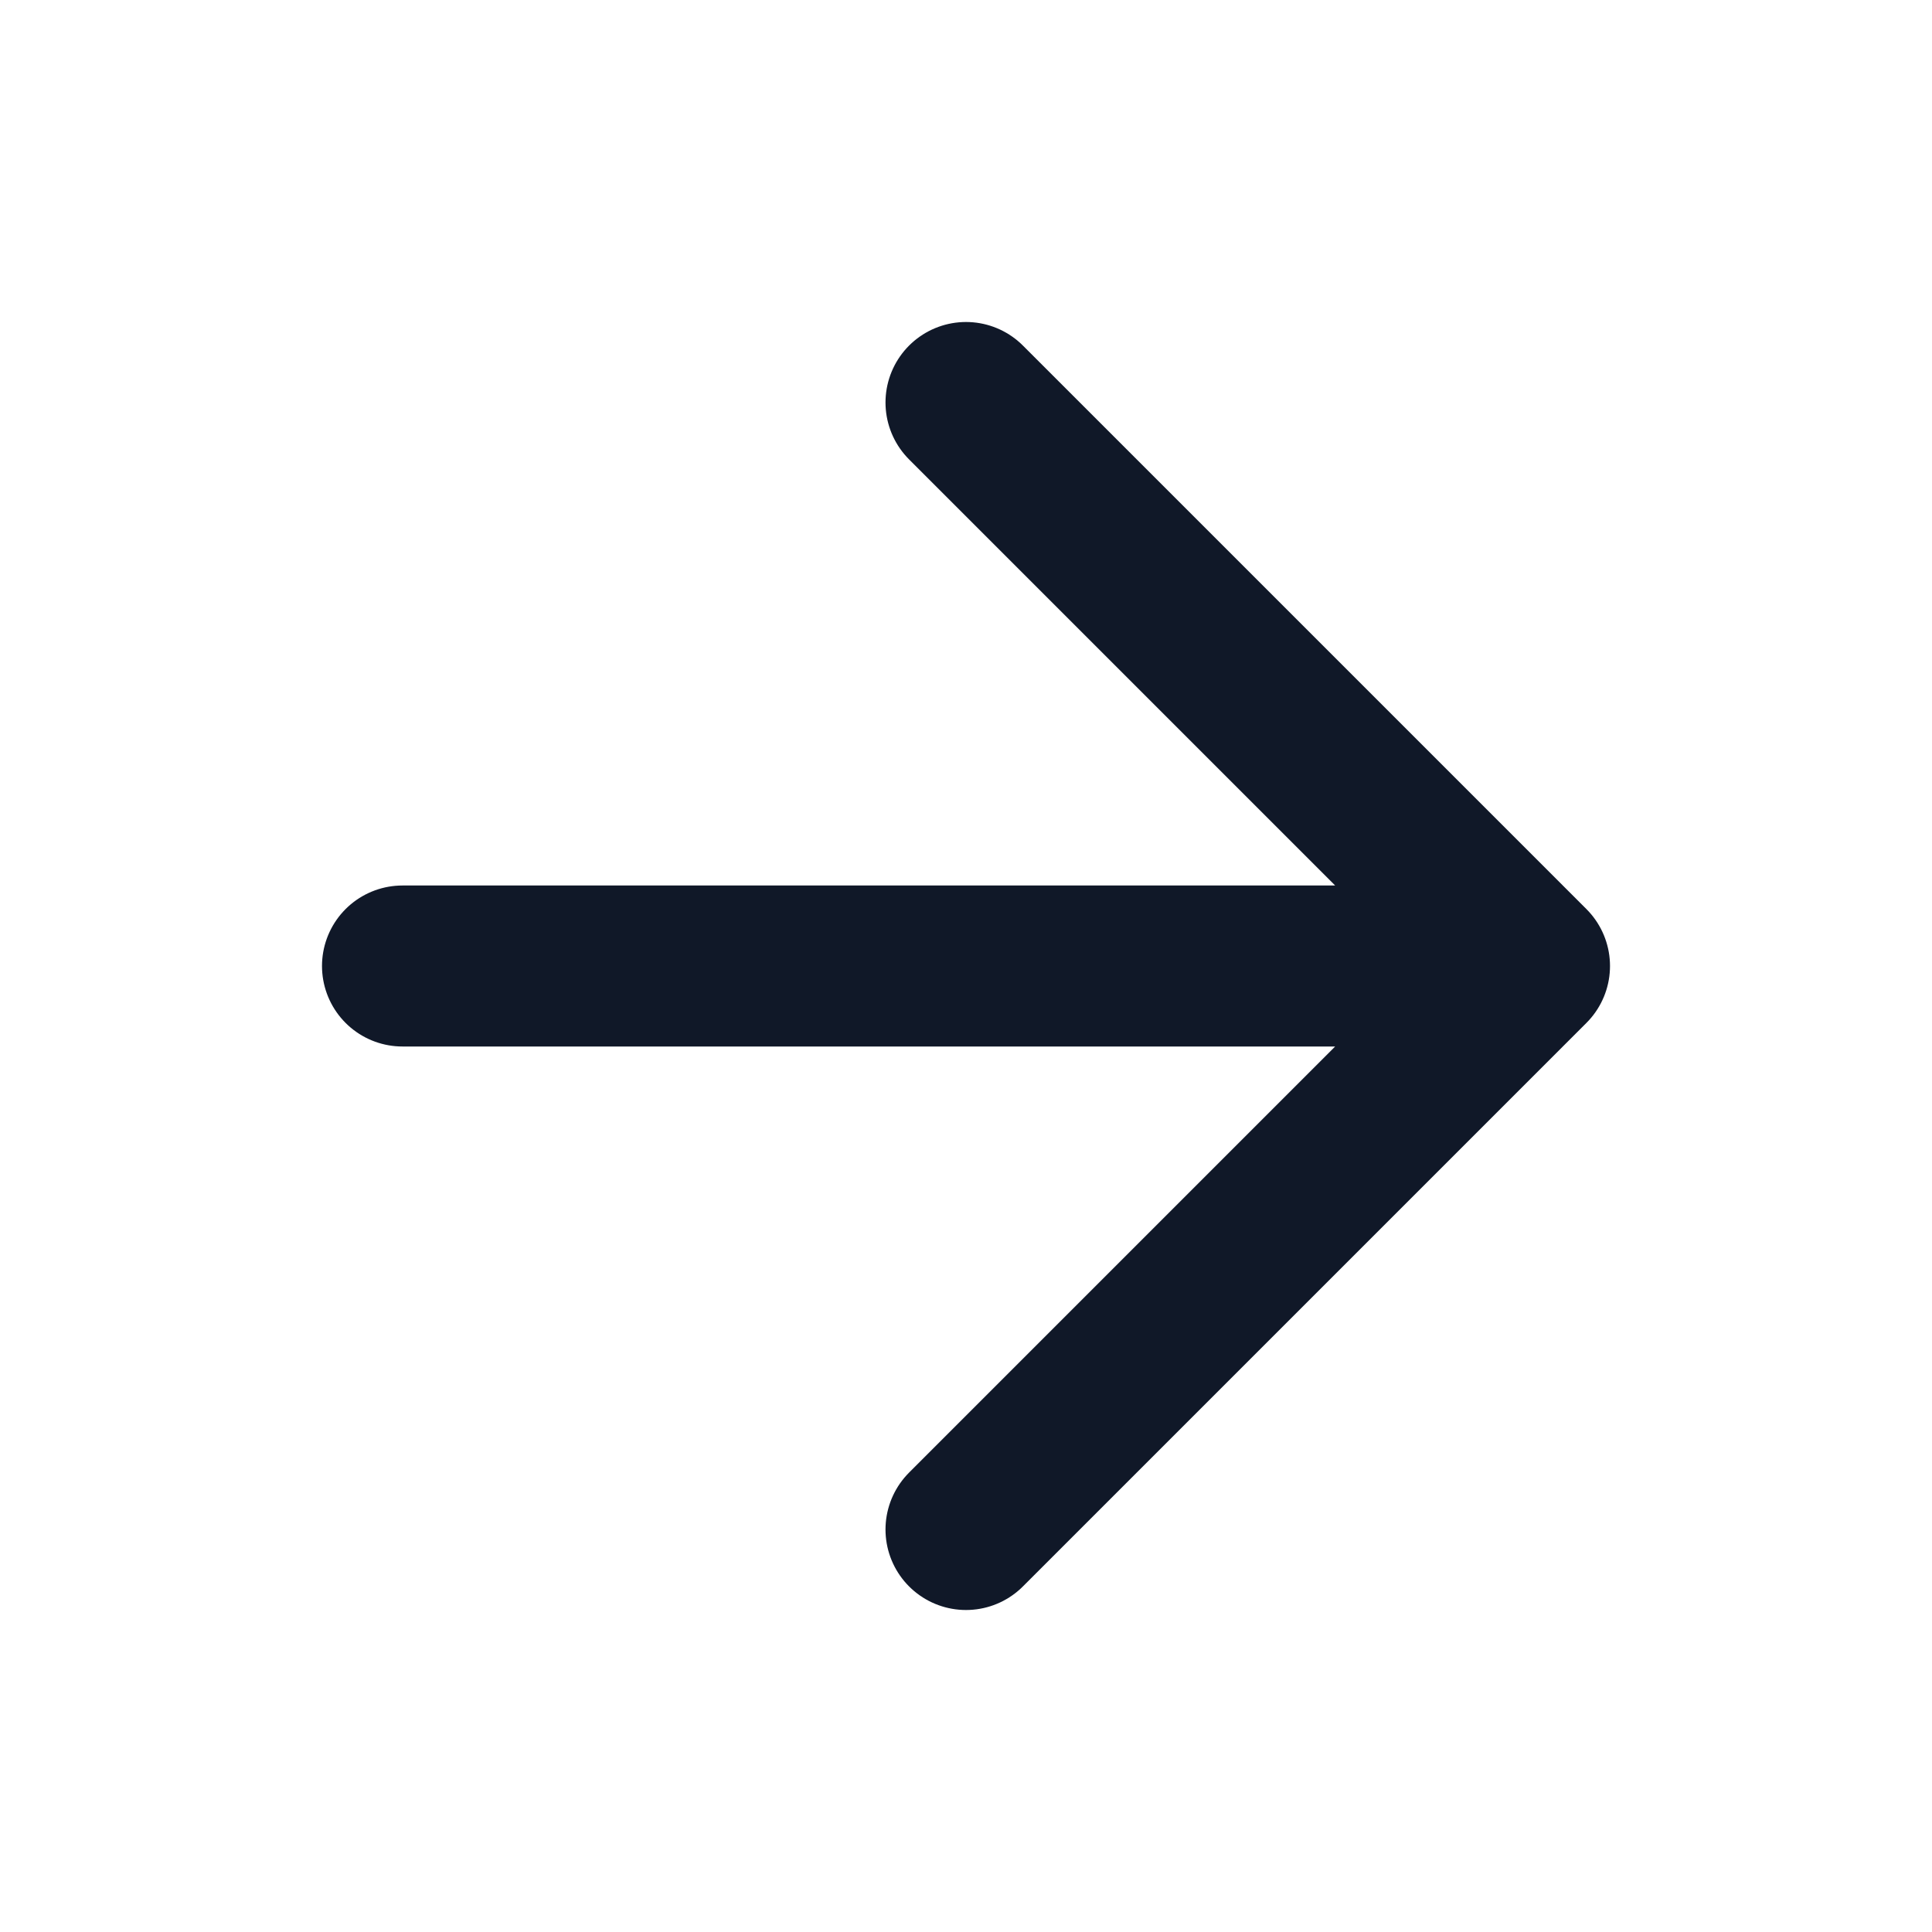
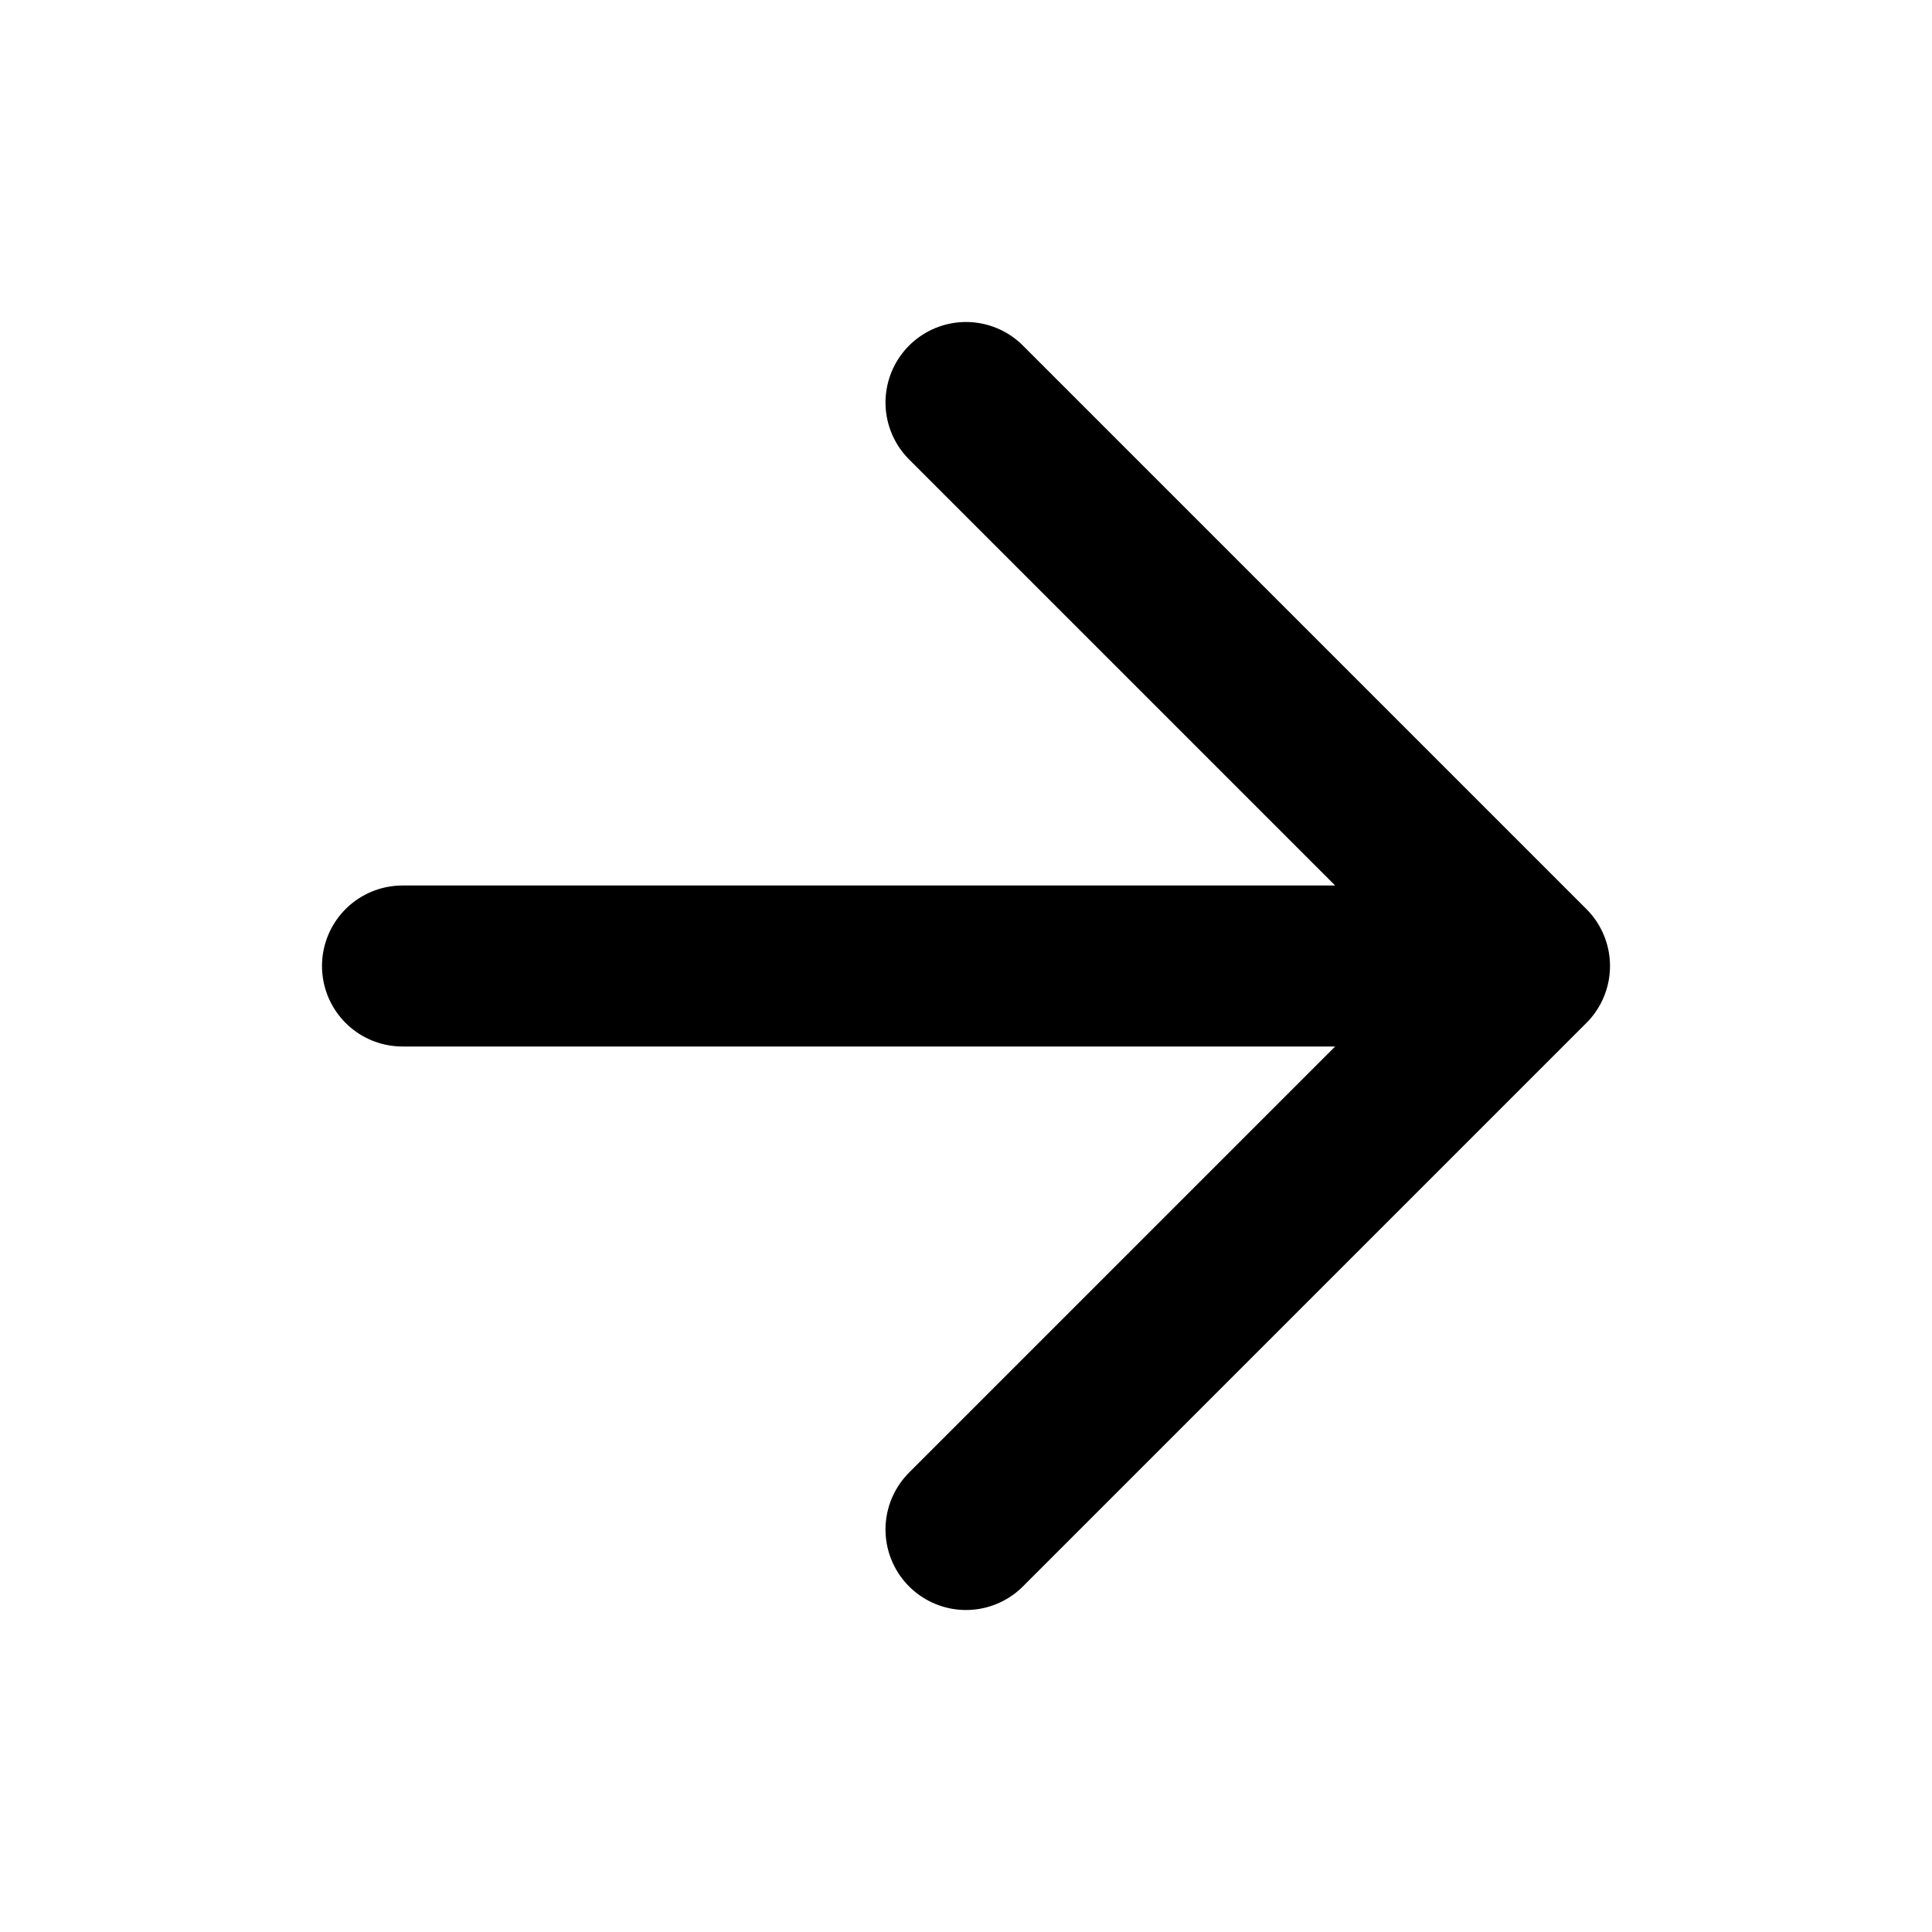
<svg xmlns="http://www.w3.org/2000/svg" width="24" height="24" fill="none">
-   <path stroke="#101828" stroke-linecap="round" stroke-linejoin="round" stroke-width="2" d="M5 12h14m0 0-7-7m7 7-7 7" />
+   <path stroke="currentColor" stroke-linecap="round" stroke-linejoin="round" stroke-width="2" d="M5 12h14m0 0-7-7m7 7-7 7" />
</svg>
